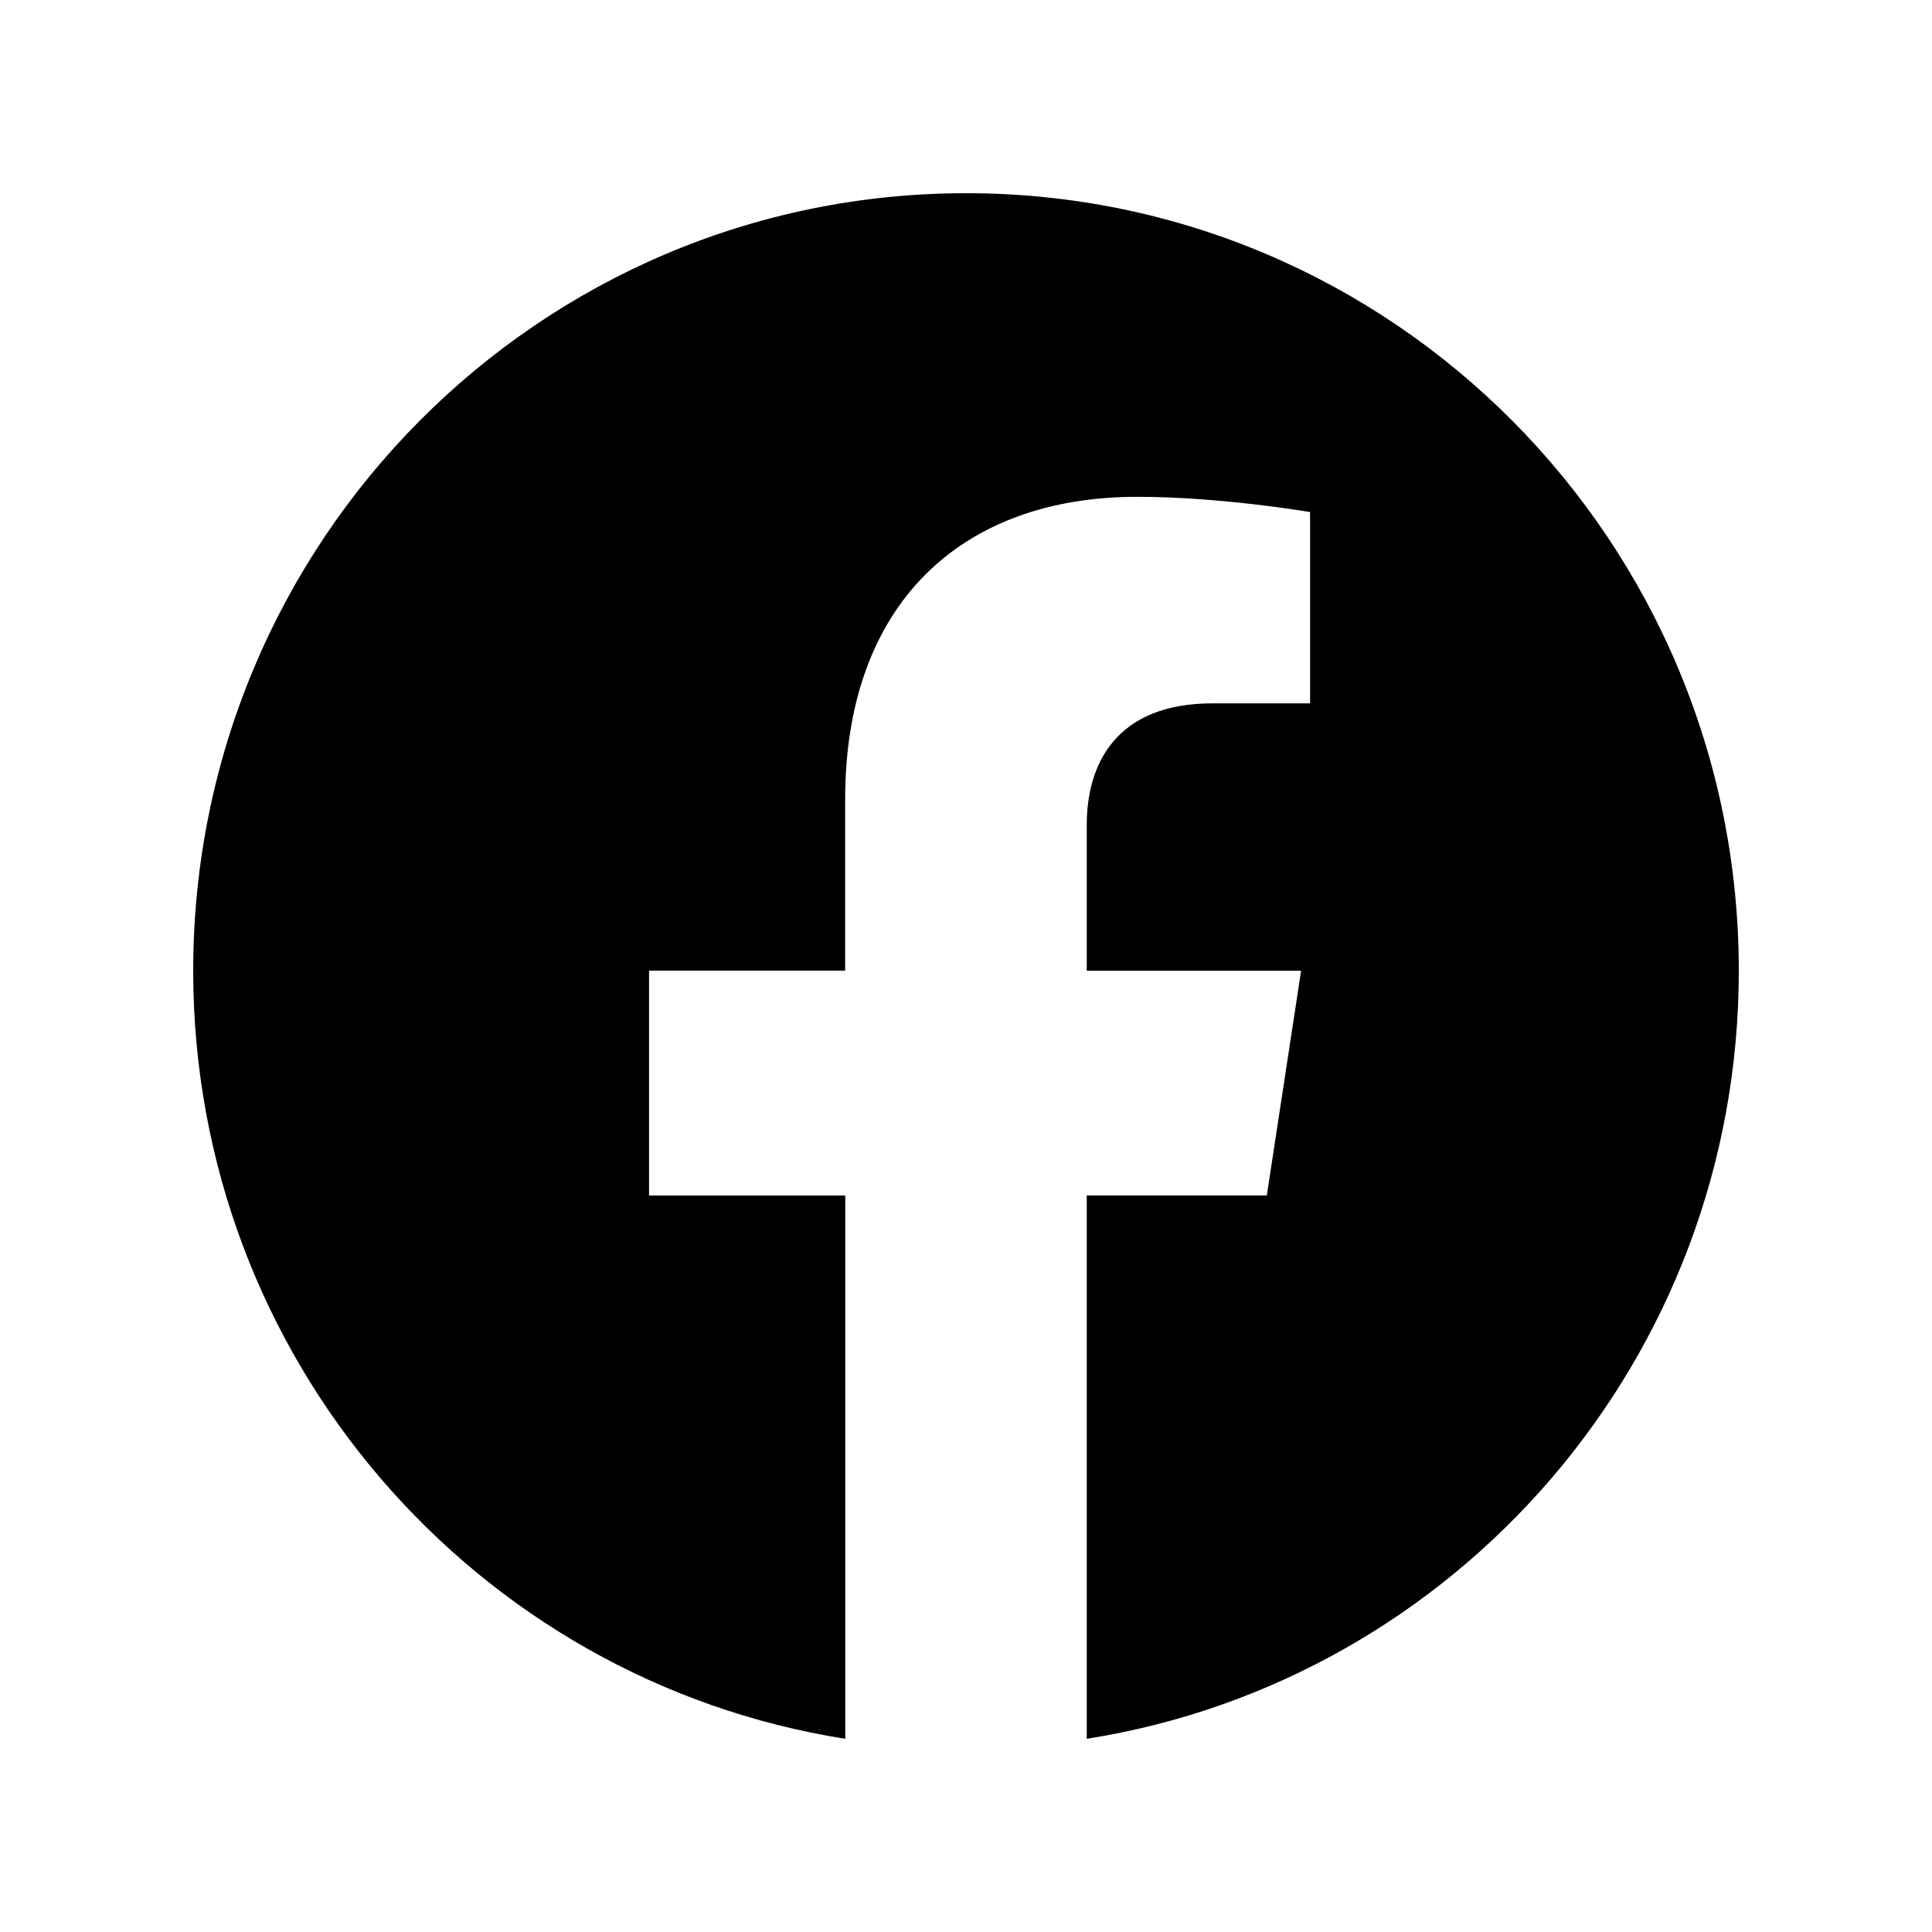
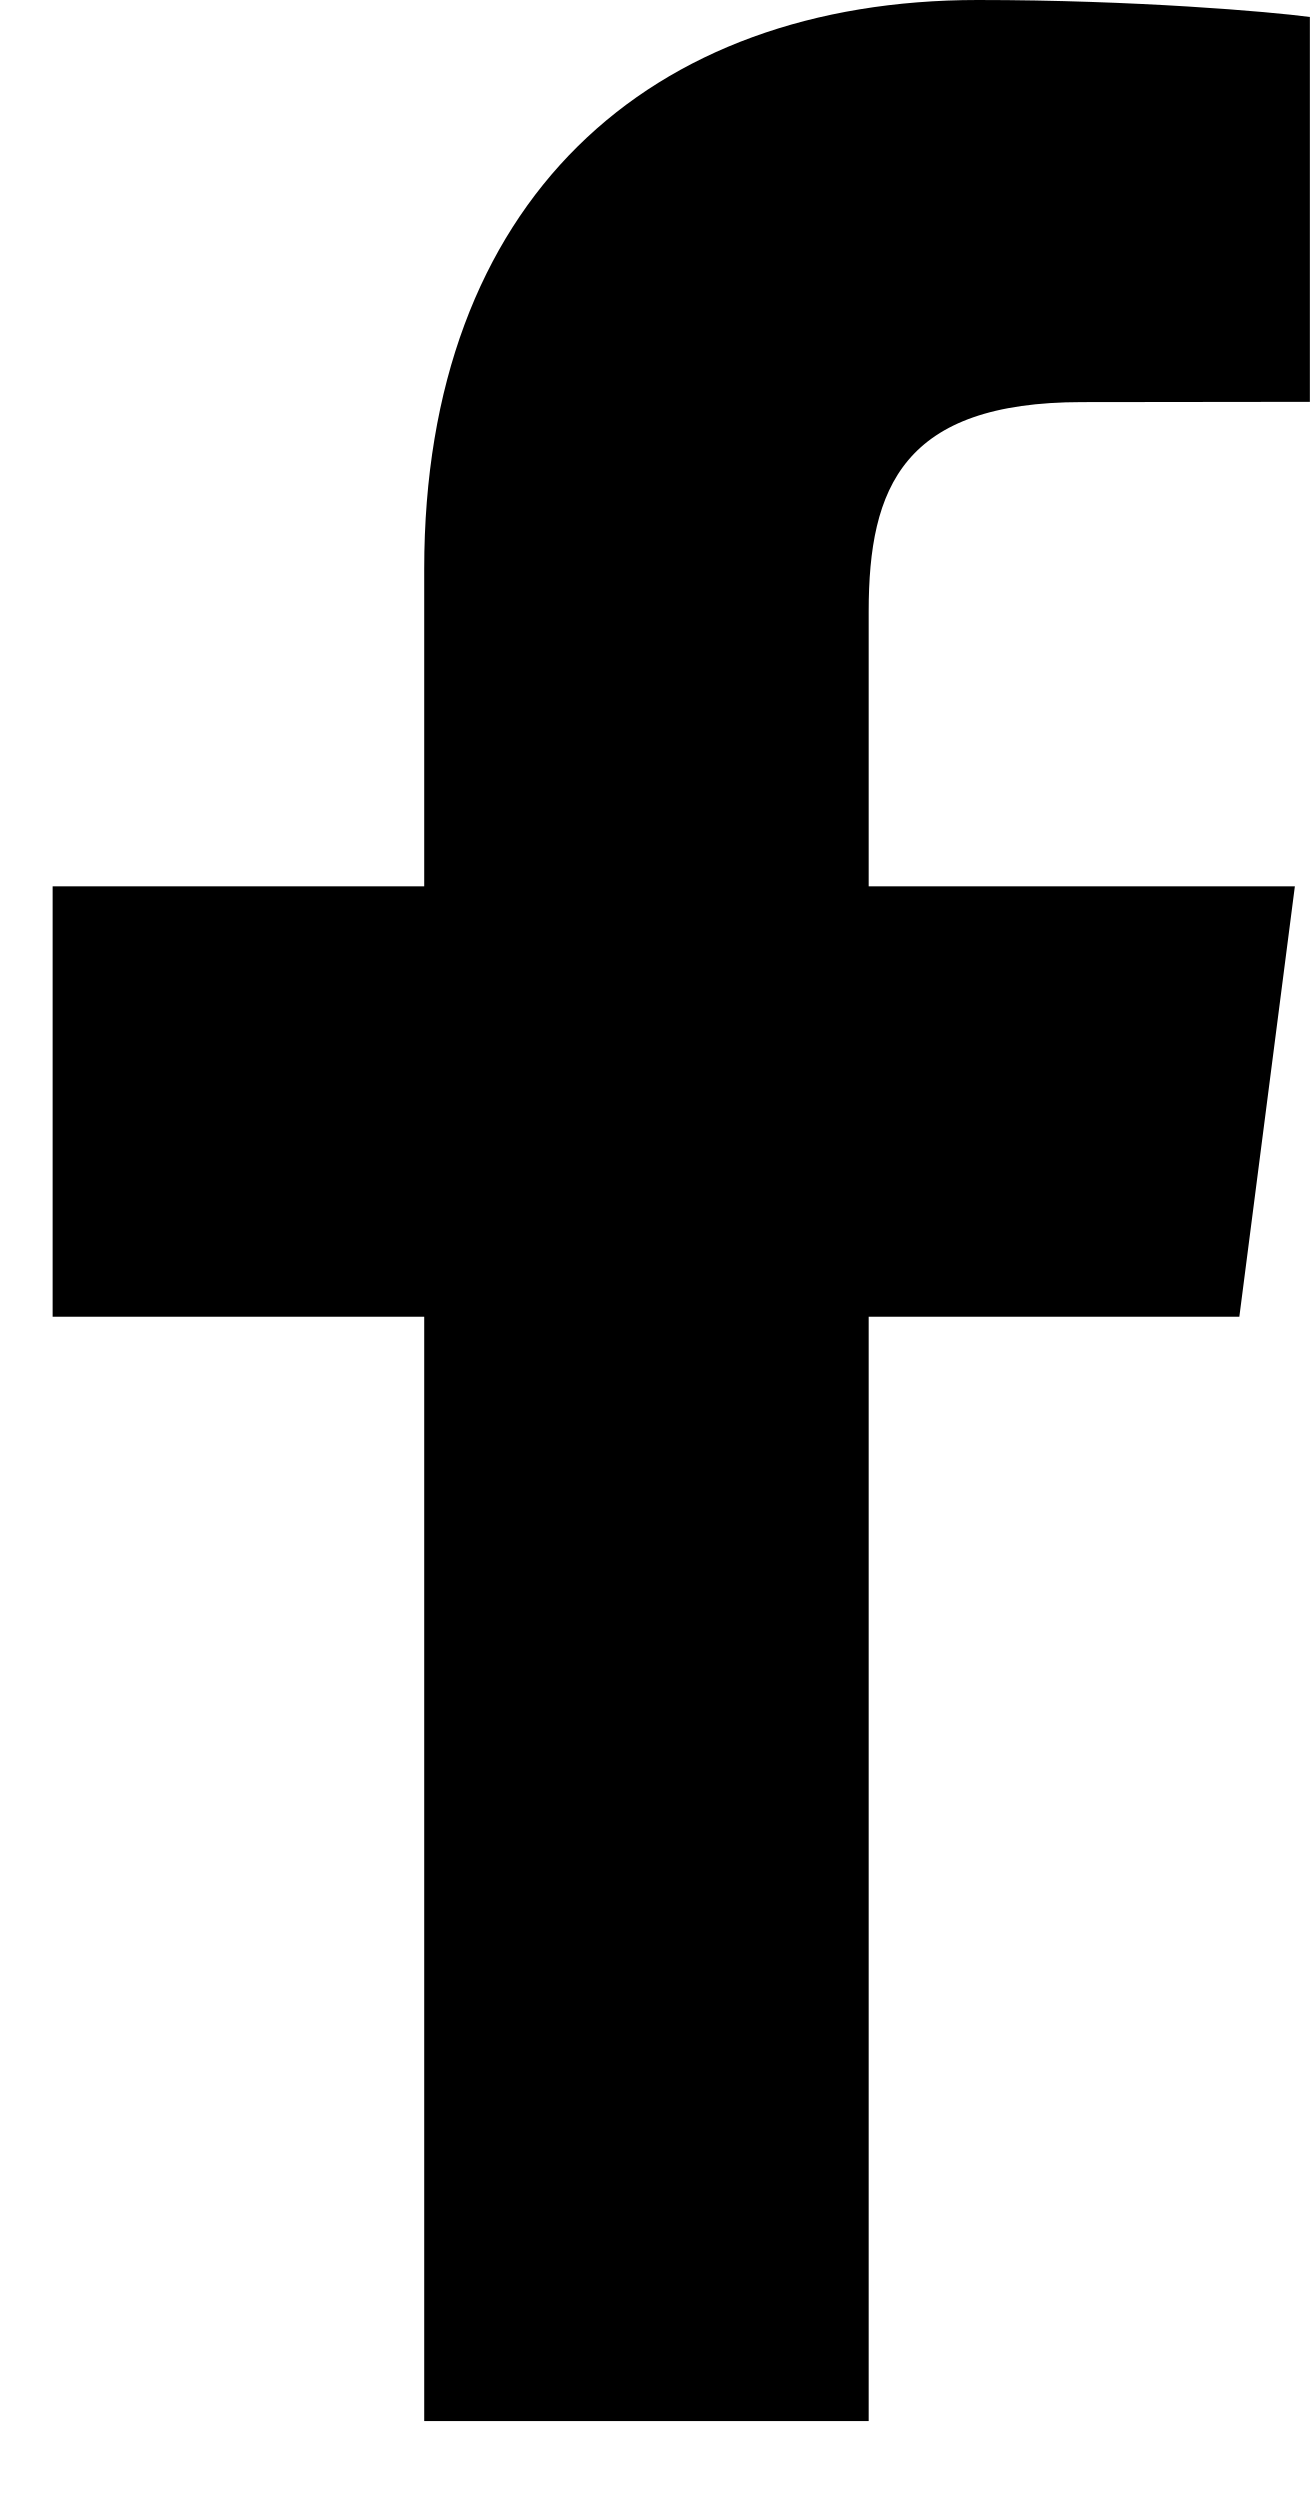
- <svg class="icon icon-facebook" viewBox="0 0 20 20">
-   <path fill="currentColor" d="M18 10.049C18 5.603 14.419 2 10 2s-8 3.603-8 8.049C2 14.067 4.925 17.396 8.75 18v-5.624H6.719v-2.328h2.03V8.275c0-2.017 1.195-3.132 3.023-3.132.874 0 1.79.158 1.79.158v1.98h-1.009c-.994 0-1.303.621-1.303 1.258v1.51h2.219l-.355 2.326H11.25V18c3.825-.604 6.75-3.933 6.75-7.951" />
+ <svg xmlns="http://www.w3.org/2000/svg" width="10" height="19" viewBox="0 0 10 19" fill="none">
+   <path fill-rule="evenodd" clip-rule="evenodd" d="M9.955 3.054L8.223 3.056C6.865 3.056 6.602 3.701 6.602 4.647V6.736H9.841L9.419 10.007H6.602V18.4H3.224V10.007H0.4V6.736H3.224V4.324C3.224 1.524 4.934 0 7.431 0C8.627 0 9.655 0.089 9.955 0.129V3.054Z" fill="black" />
</svg>
